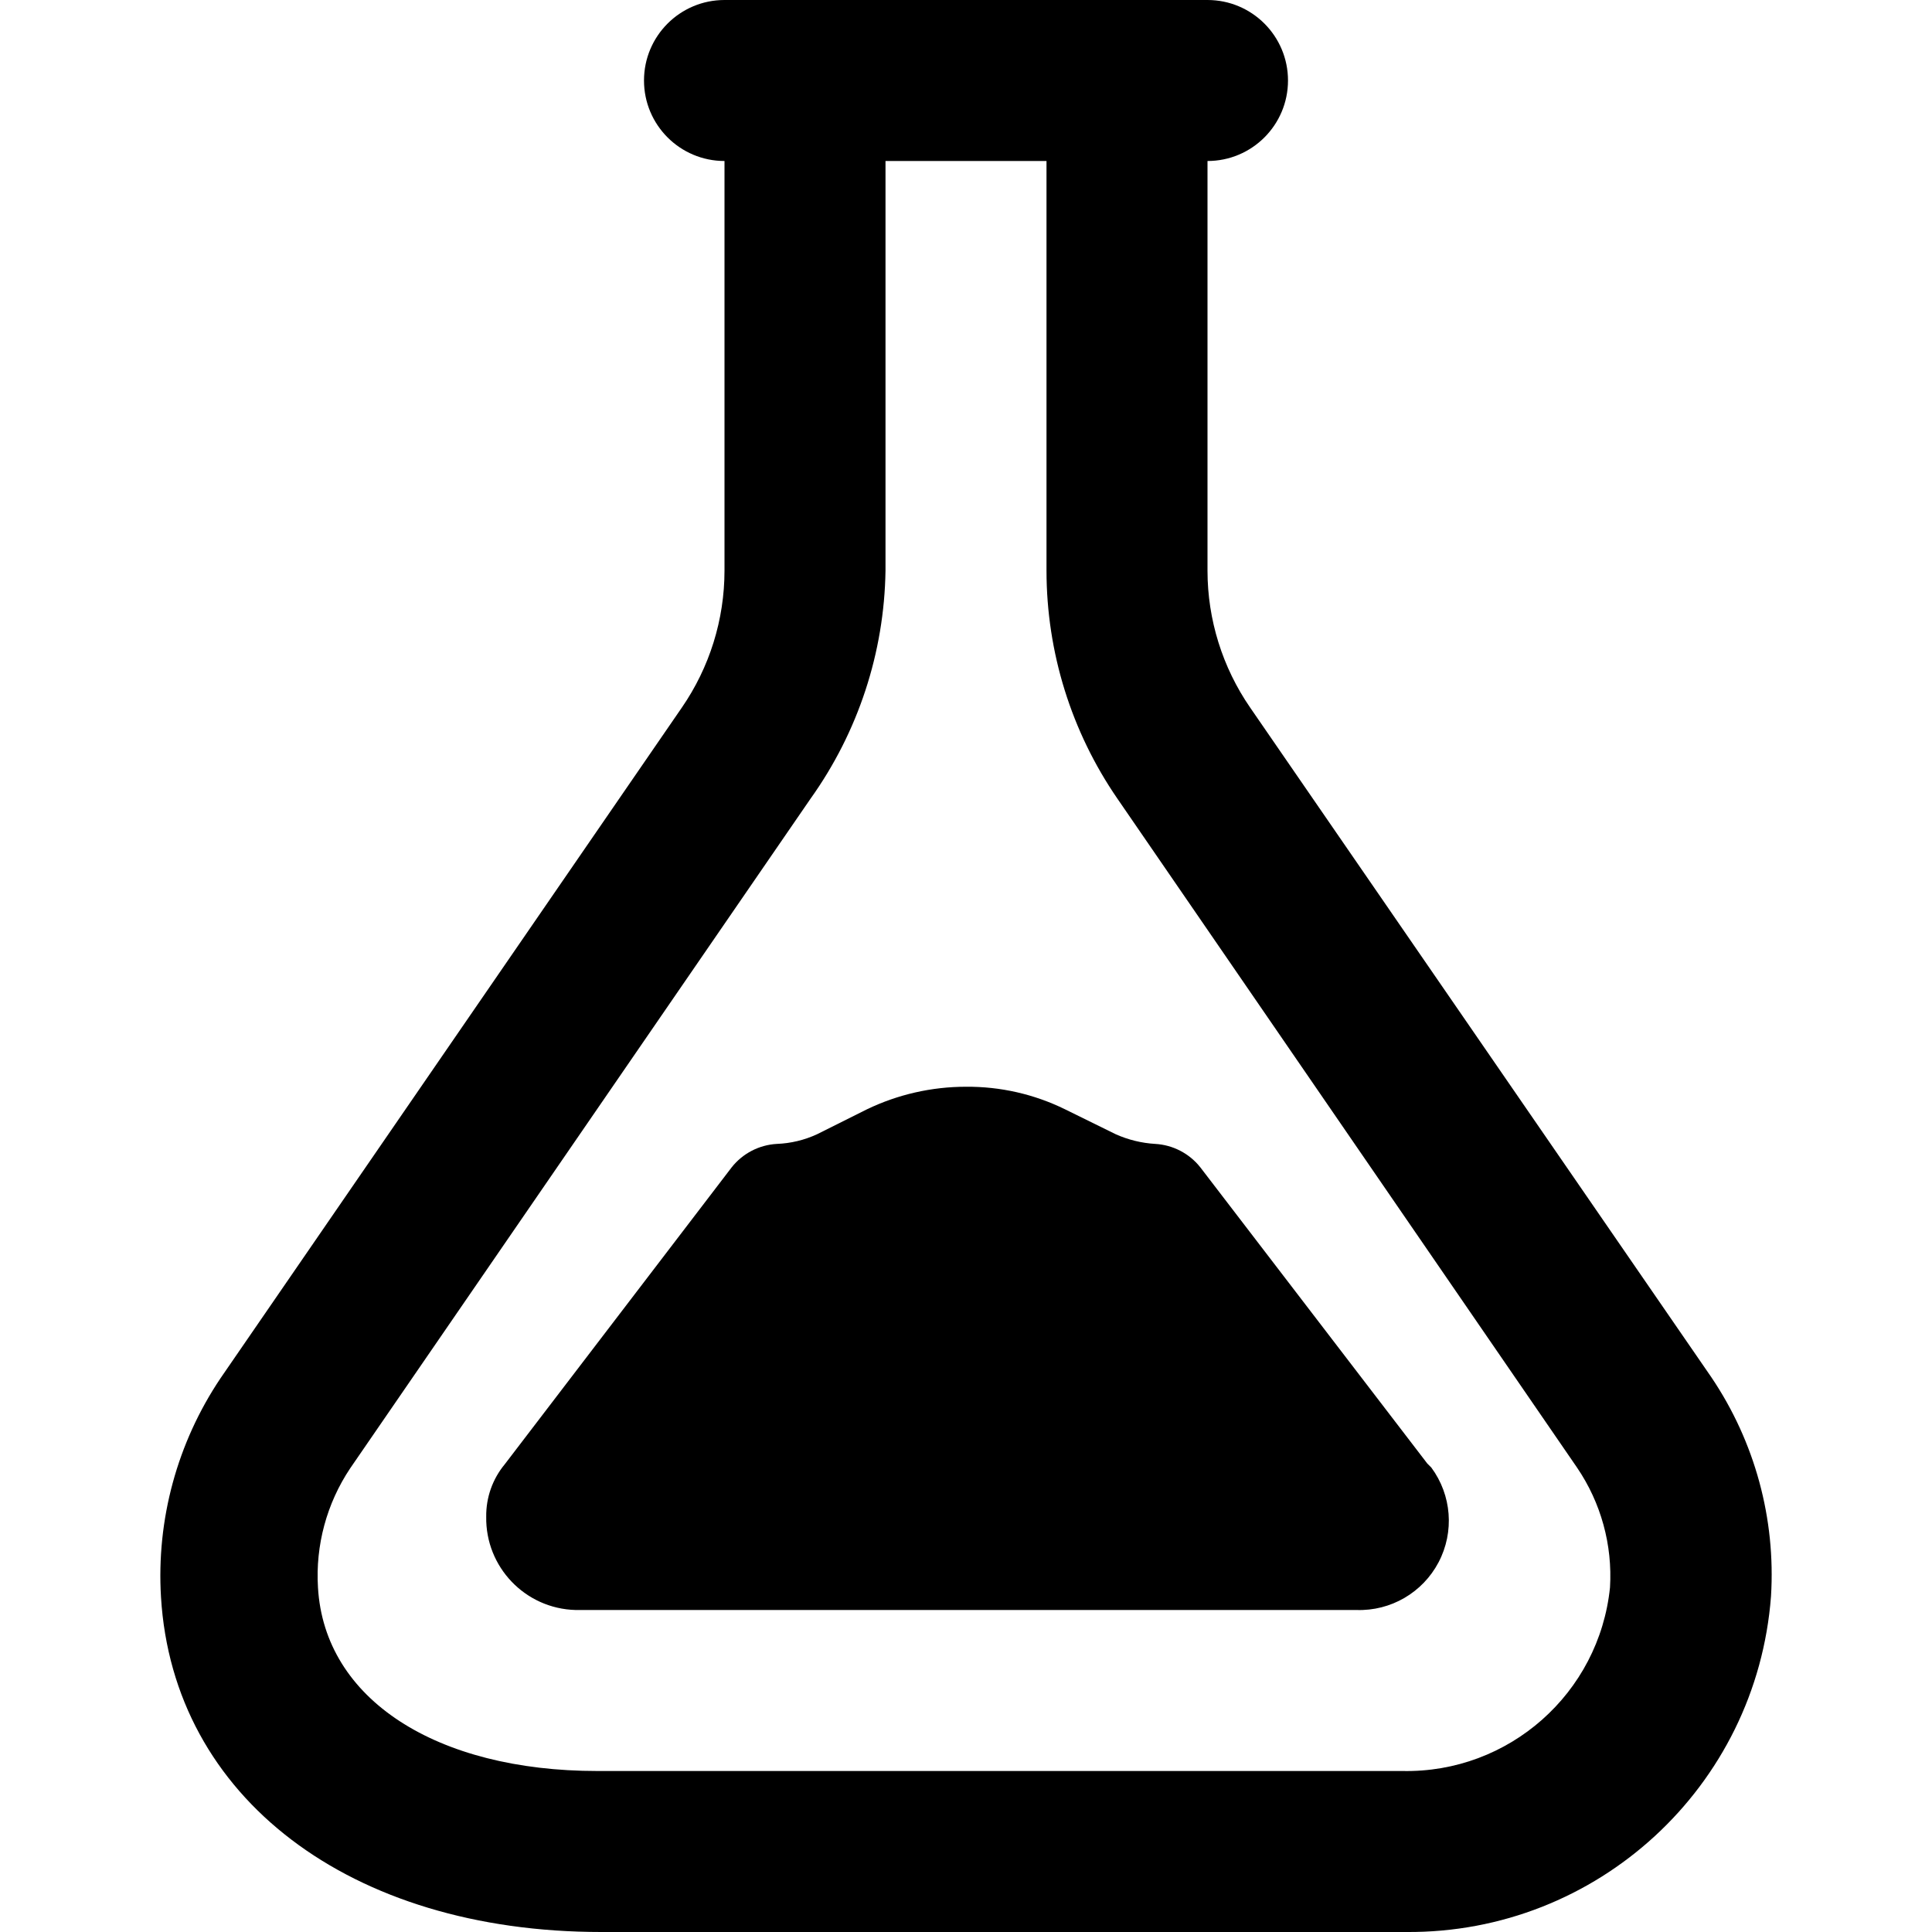
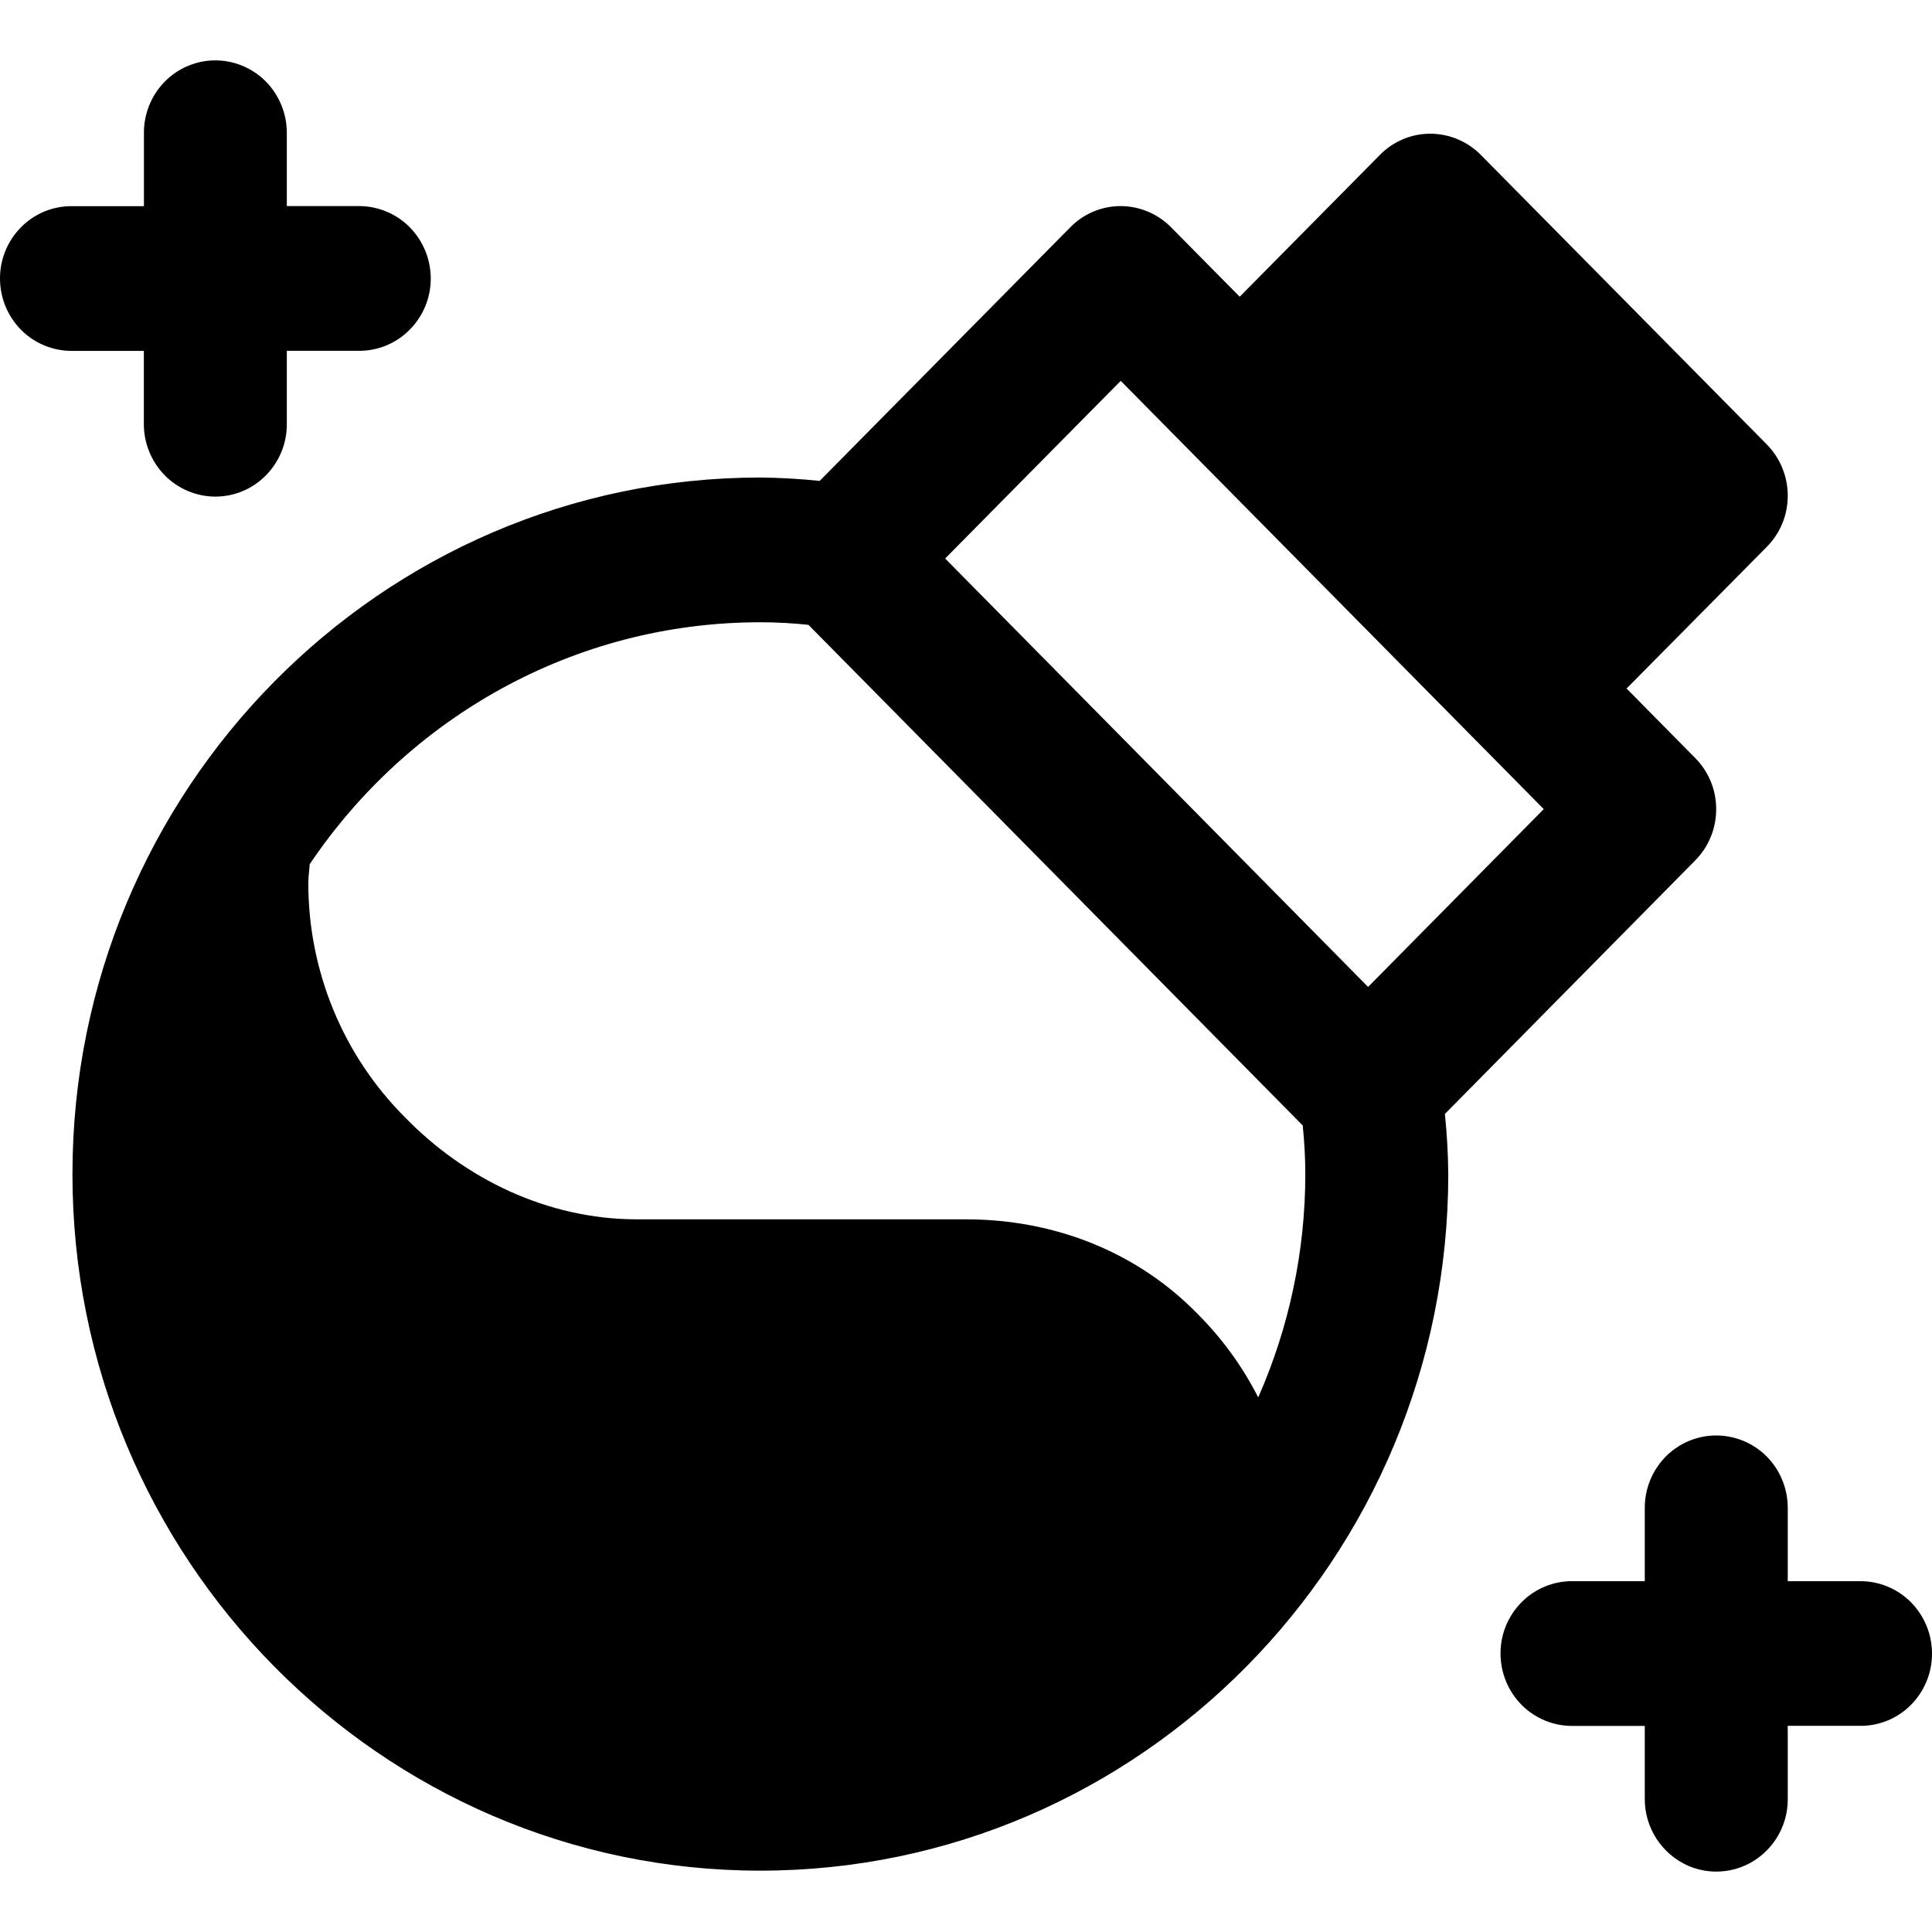
- <svg xmlns="http://www.w3.org/2000/svg" data-name="Experiments" width="24" height="24" viewBox="0 0 24 24">
-   <path d="M9 0a1 1 0 000 2v5.09a3 3 0 01-.53 1.7l-5.73 8.33A4.4 4.4 0 002 19.84C2.15 22.33 4.35 24 7.47 24h10A4.51 4.51 0 0022 19.83a4.38 4.38 0 00-.74-2.72l-5.73-8.32a3 3 0 01-.53-1.7V2a1 1 0 000-2zm2 2h2v5.09a5 5 0 00.88 2.83l5.71 8.31a2.39 2.39 0 01.41 1.49A2.54 2.54 0 0117.42 22h-10c-2 0-3.39-.89-3.47-2.28a2.4 2.4 0 01.4-1.48l5.72-8.32A5 5 0 0011 7.09zm1 11.5a2.84 2.84 0 00-1.23.28l-.62.31a1.31 1.31 0 01-.5.12.77.77 0 00-.56.29l-2.82 3.69a1 1 0 00-.23.65A1.14 1.14 0 007.15 20h9.7a1.11 1.11 0 00.93-1.77l-.05-.05-2.82-3.68a.77.77 0 00-.56-.29 1.41 1.41 0 01-.49-.12l-.63-.31A2.74 2.74 0 0012 13.5z" />
+ <svg xmlns="http://www.w3.org/2000/svg" data-name="Experiments" width="24" height="24">
+   <path d="M2.661.75a.883.883 0 00-.623.273.905.905 0 00-.25.638v.9H.9a.878.878 0 00-.636.259.9.9 0 00-.264.64.909.909 0 00.264.64.887.887 0 00.636.259h.887v.899a.909.909 0 00.256.643.887.887 0 00.632.268.878.878 0 00.632-.268.9.9 0 00.256-.643v-.9h.888a.878.878 0 00.635-.259.9.9 0 00.265-.64.909.909 0 00-.265-.64.887.887 0 00-.635-.259h-.888v-.899a.91.91 0 00-.26-.648A.887.887 0 002.66.75zm15.107.911a.874.874 0 00-.627.264L15.4 3.686l-.852-.862a.884.884 0 00-.626-.264.875.875 0 00-.627.264l-3.113 3.15a7.756 7.756 0 00-.737-.042C4.732 5.932.9 9.814.9 14.585c0 4.77 3.832 8.653 8.545 8.653s8.546-3.882 8.546-8.653a7.96 7.96 0 00-.042-.747l3.11-3.15a.902.902 0 00.26-.637.897.897 0 00-.26-.634l-.853-.864 1.742-1.76a.898.898 0 00.26-.636.908.908 0 00-.26-.636l-3.552-3.596a.884.884 0 00-.628-.264zm-3.846 3.07l5.255 5.32-2.182 2.209-5.254-5.322 2.181-2.207zM9.445 7.73c.2 0 .4.011.598.032l6.14 6.219c.022.22.032.417.032.604 0 .956-.2 1.901-.585 2.774a4.074 4.074 0 00-.754-1.038c-.735-.754-1.755-1.174-2.878-1.174H7.914c-1.123 0-2.145-.51-2.88-1.264a4.087 4.087 0 01-.892-1.336 4.128 4.128 0 01-.312-1.581c0-.078.013-.153.017-.23C5.067 8.923 7.121 7.73 9.445 7.73zm11.861 10.102a.883.883 0 00-.623.272.905.905 0 00-.251.639v.899h-.888a.879.879 0 00-.638.257.899.899 0 00-.266.642.909.909 0 00.266.642.886.886 0 00.638.257h.888v.899a.906.906 0 00.545.841.879.879 0 00.975-.198.899.899 0 00.256-.643v-.9h.888a.878.878 0 00.638-.256.9.9 0 00.266-.642.908.908 0 00-.266-.642.886.886 0 00-.639-.257h-.887v-.9a.908.908 0 00-.26-.648.887.887 0 00-.642-.262z" />
</svg>
